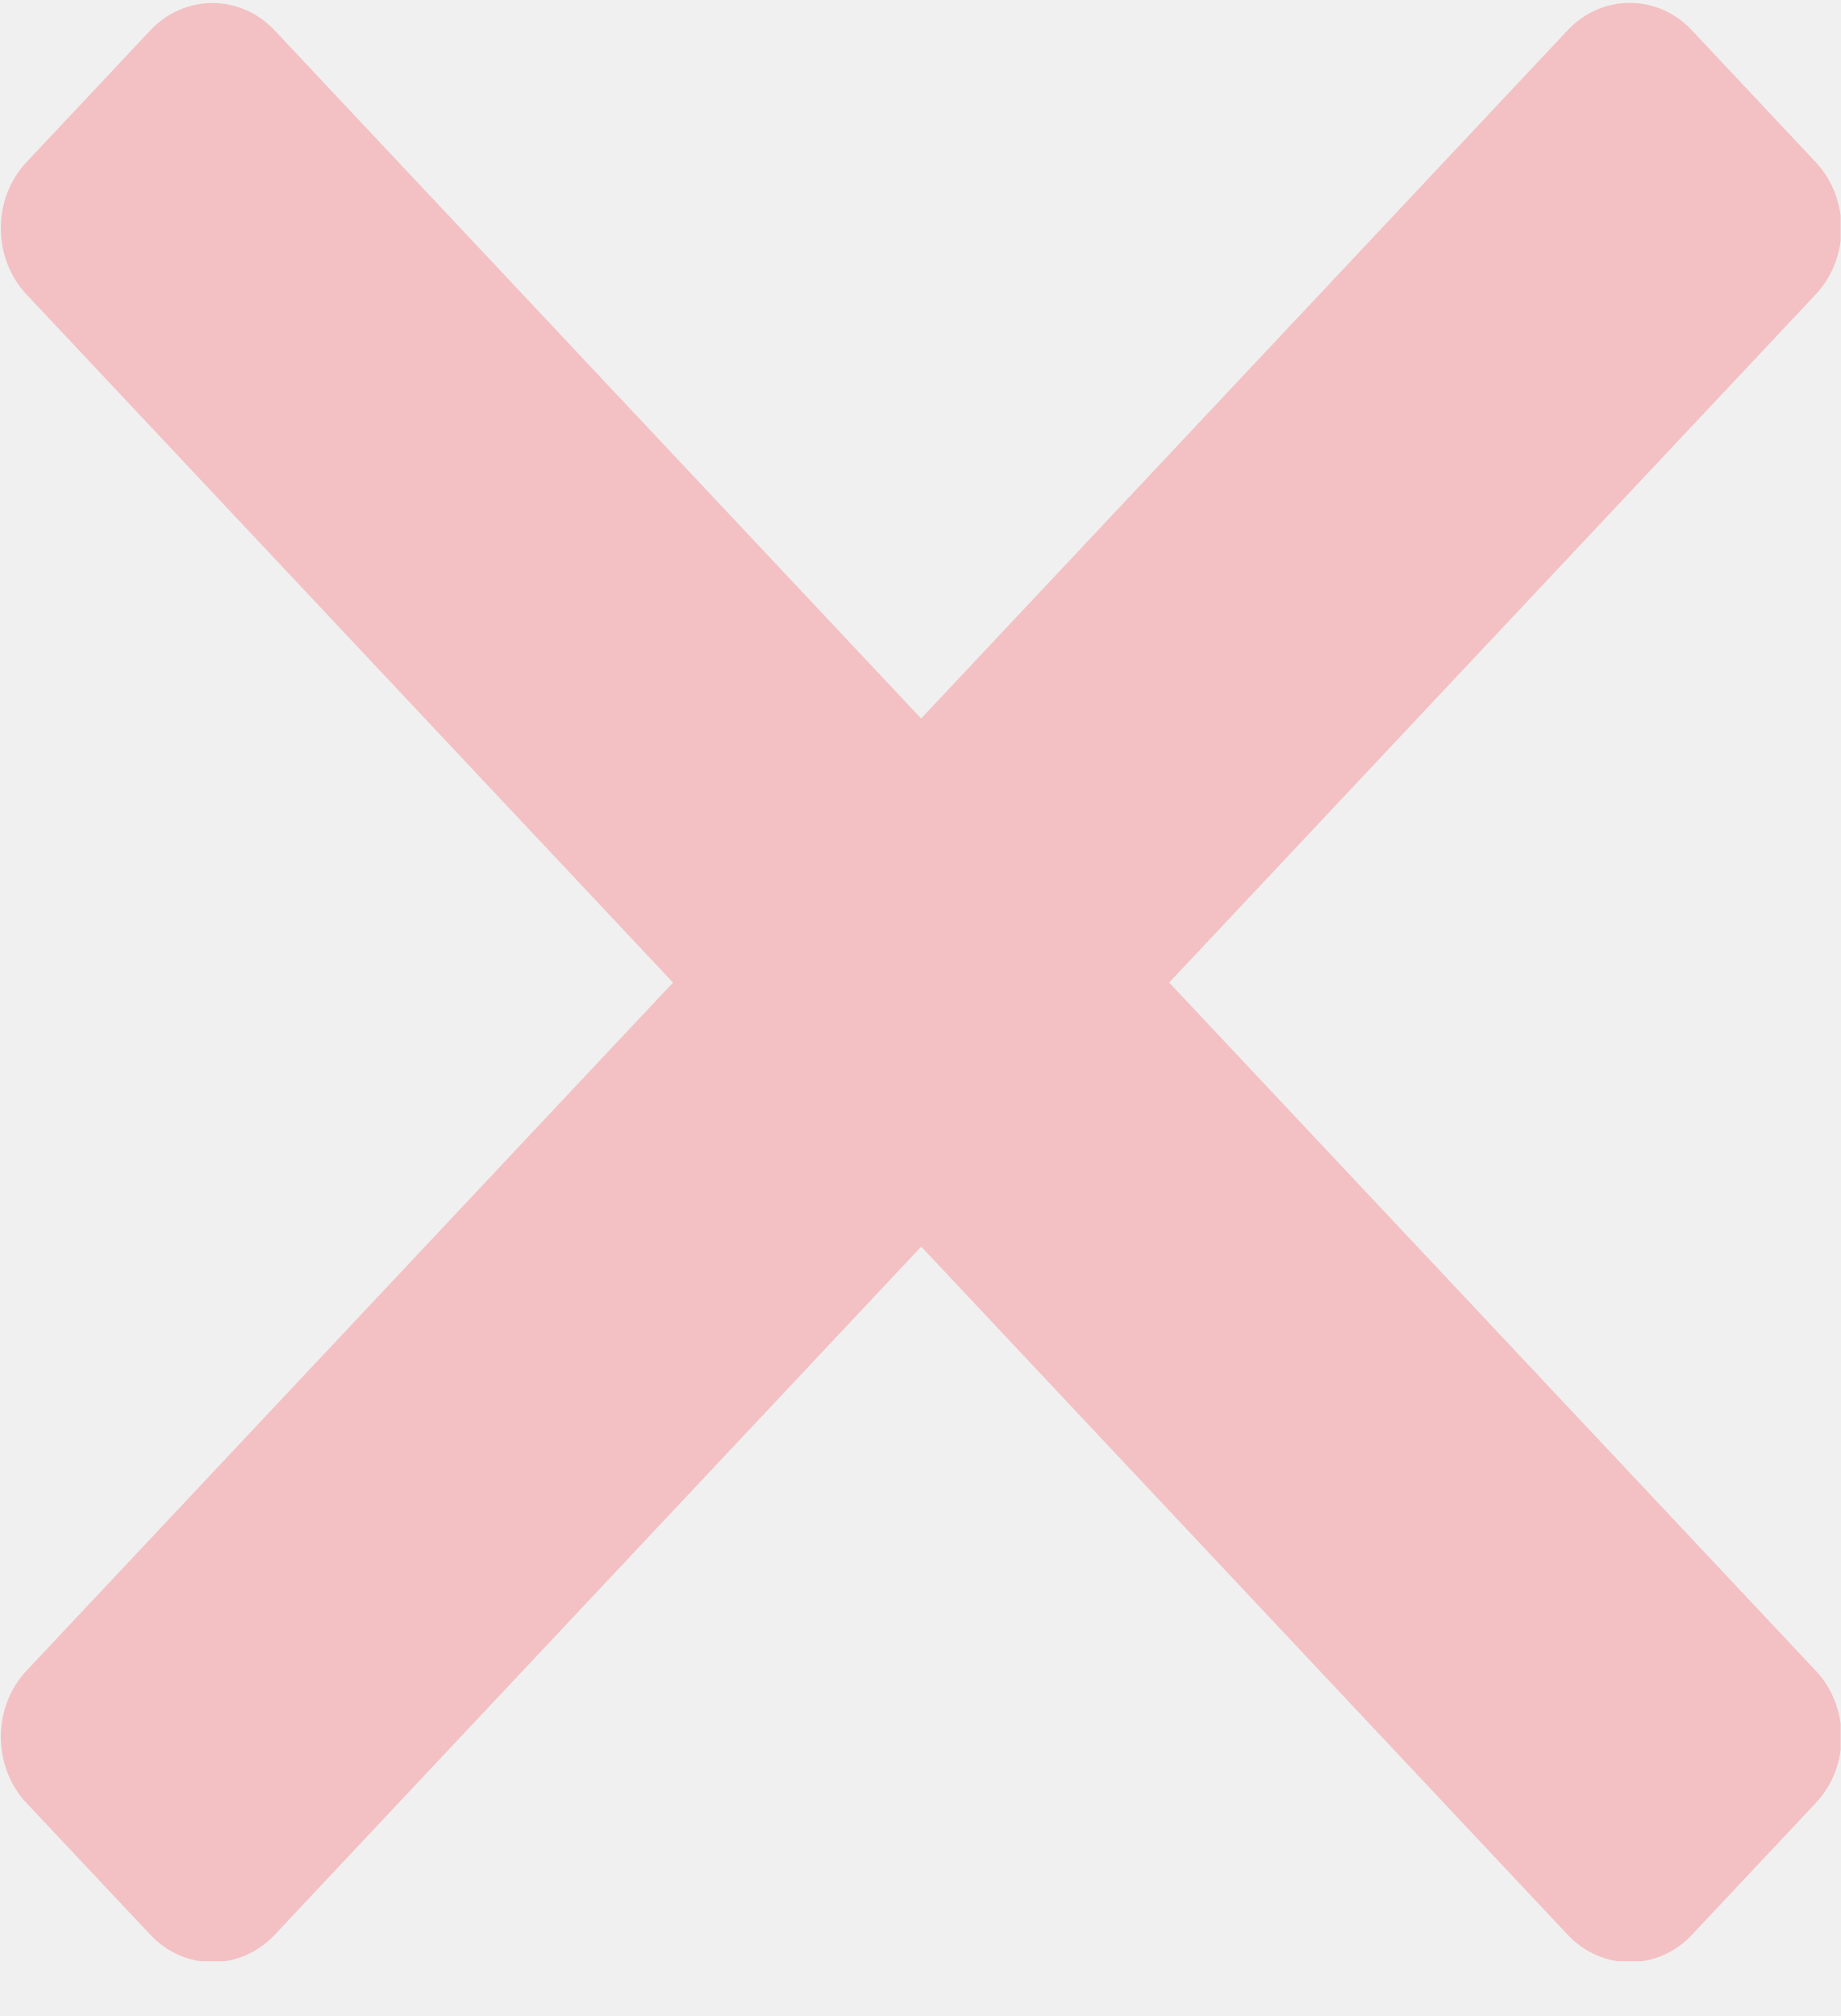
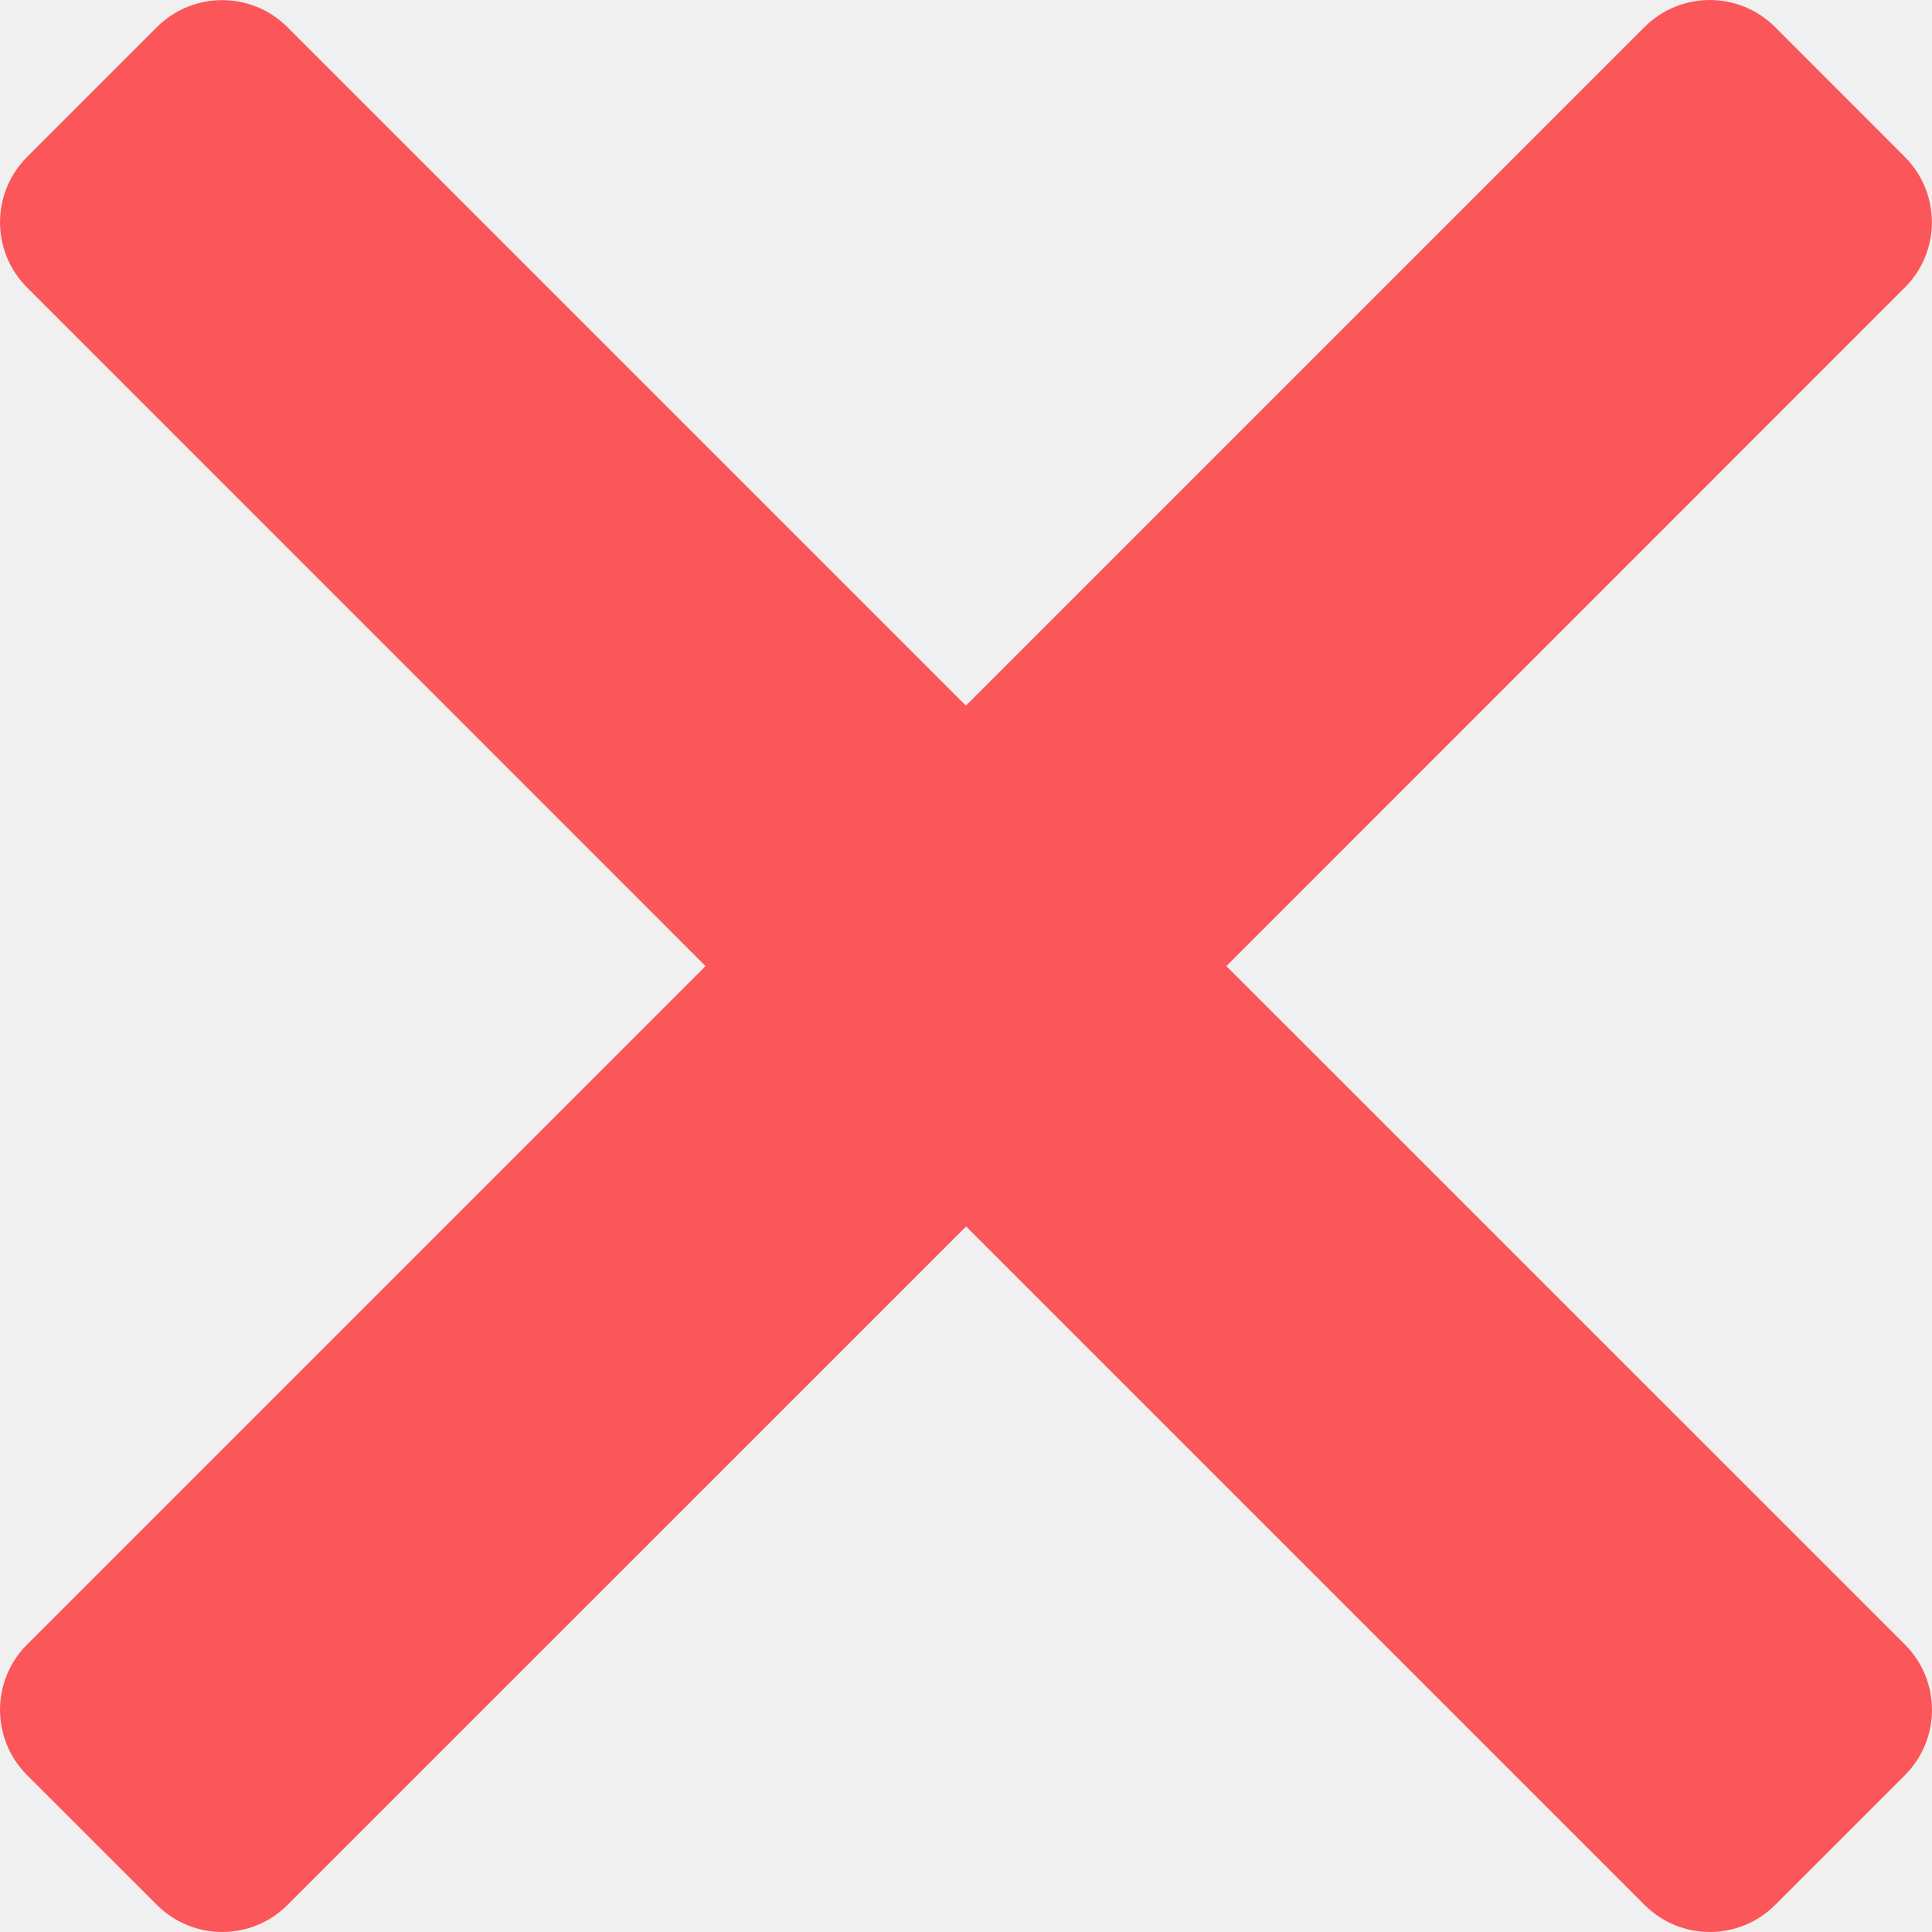
- <svg xmlns="http://www.w3.org/2000/svg" width="21" height="23" viewBox="0 0 21 23" fill="none">
-   <g clip-path="url(#clip0)">
-     <path d="M13.339 11.21L20.716 3.358C21.106 2.943 21.106 2.266 20.716 1.851L19.301 0.344C18.912 -0.071 18.275 -0.071 17.886 0.344L10.509 8.197L3.132 0.345C2.742 -0.069 2.106 -0.069 1.716 0.345L0.301 1.851C-0.088 2.266 -0.088 2.943 0.301 3.358L7.678 11.21L0.301 19.062C-0.088 19.477 -0.088 20.154 0.301 20.569L1.717 22.075C2.107 22.489 2.743 22.489 3.133 22.075L10.51 14.223L17.887 22.075C18.276 22.489 18.913 22.489 19.302 22.075L20.717 20.569C21.107 20.154 21.107 19.477 20.717 19.062L13.339 11.21Z" fill="#FB565A" fill-opacity="0.3" />
-   </g>
-   <defs>
-     <clipPath id="clip0">
-       <rect width="21" height="22.352" fill="white" transform="translate(0 0.0236816)" />
-     </clipPath>
-   </defs>
+ <svg xmlns="http://www.w3.org/2000/svg" width="21" height="21" viewBox="0 0 21 21" fill="none">
+   <path d="M13.33 10.501L20.707 3.123C21.096 2.732 21.096 2.1 20.707 1.708L19.292 0.292C18.901 -0.097 18.268 -0.097 17.877 0.292L10.499 7.67L3.122 0.293C2.731 -0.096 2.099 -0.096 1.707 0.293L0.292 1.708C-0.097 2.1 -0.097 2.732 0.292 3.123L7.669 10.501L0.292 17.878C-0.097 18.269 -0.097 18.901 0.292 19.293L1.708 20.708C2.1 21.097 2.732 21.097 3.123 20.708L10.501 13.331L17.878 20.708C18.269 21.097 18.901 21.097 19.293 20.708L20.708 19.293C21.097 18.901 21.097 18.269 20.708 17.878L13.33 10.501Z" fill="#FB565A" />
</svg>
